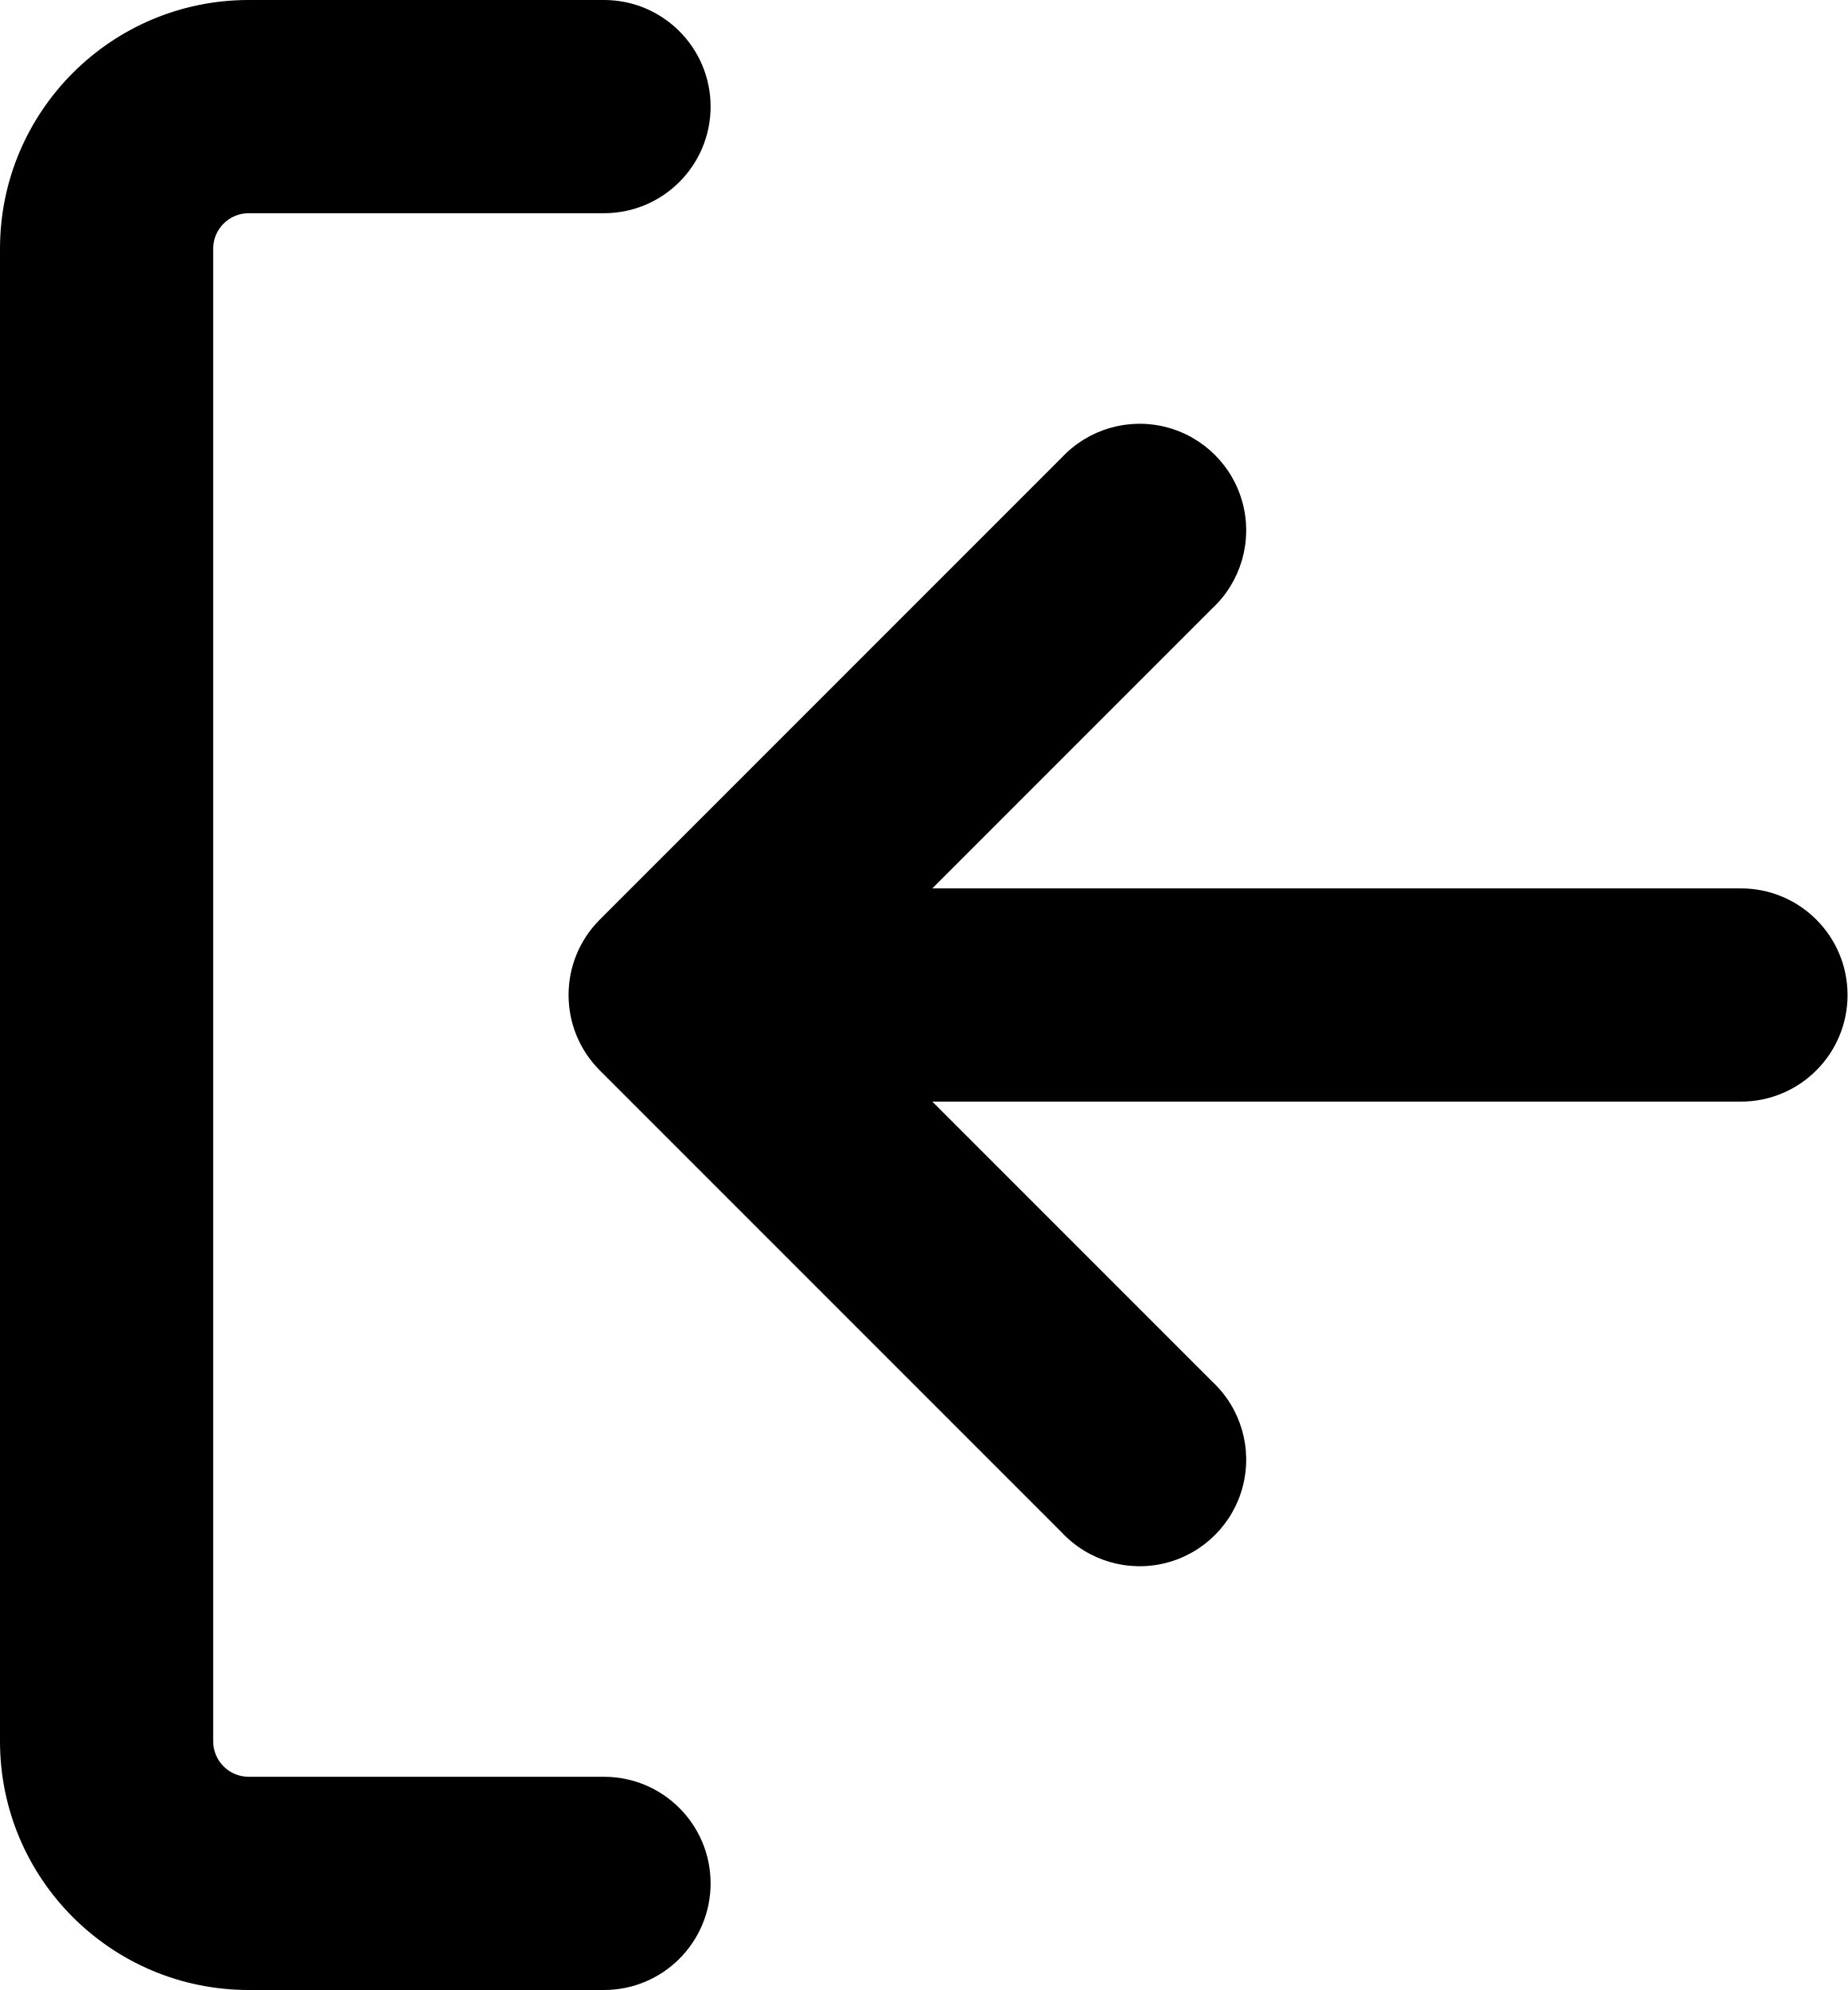
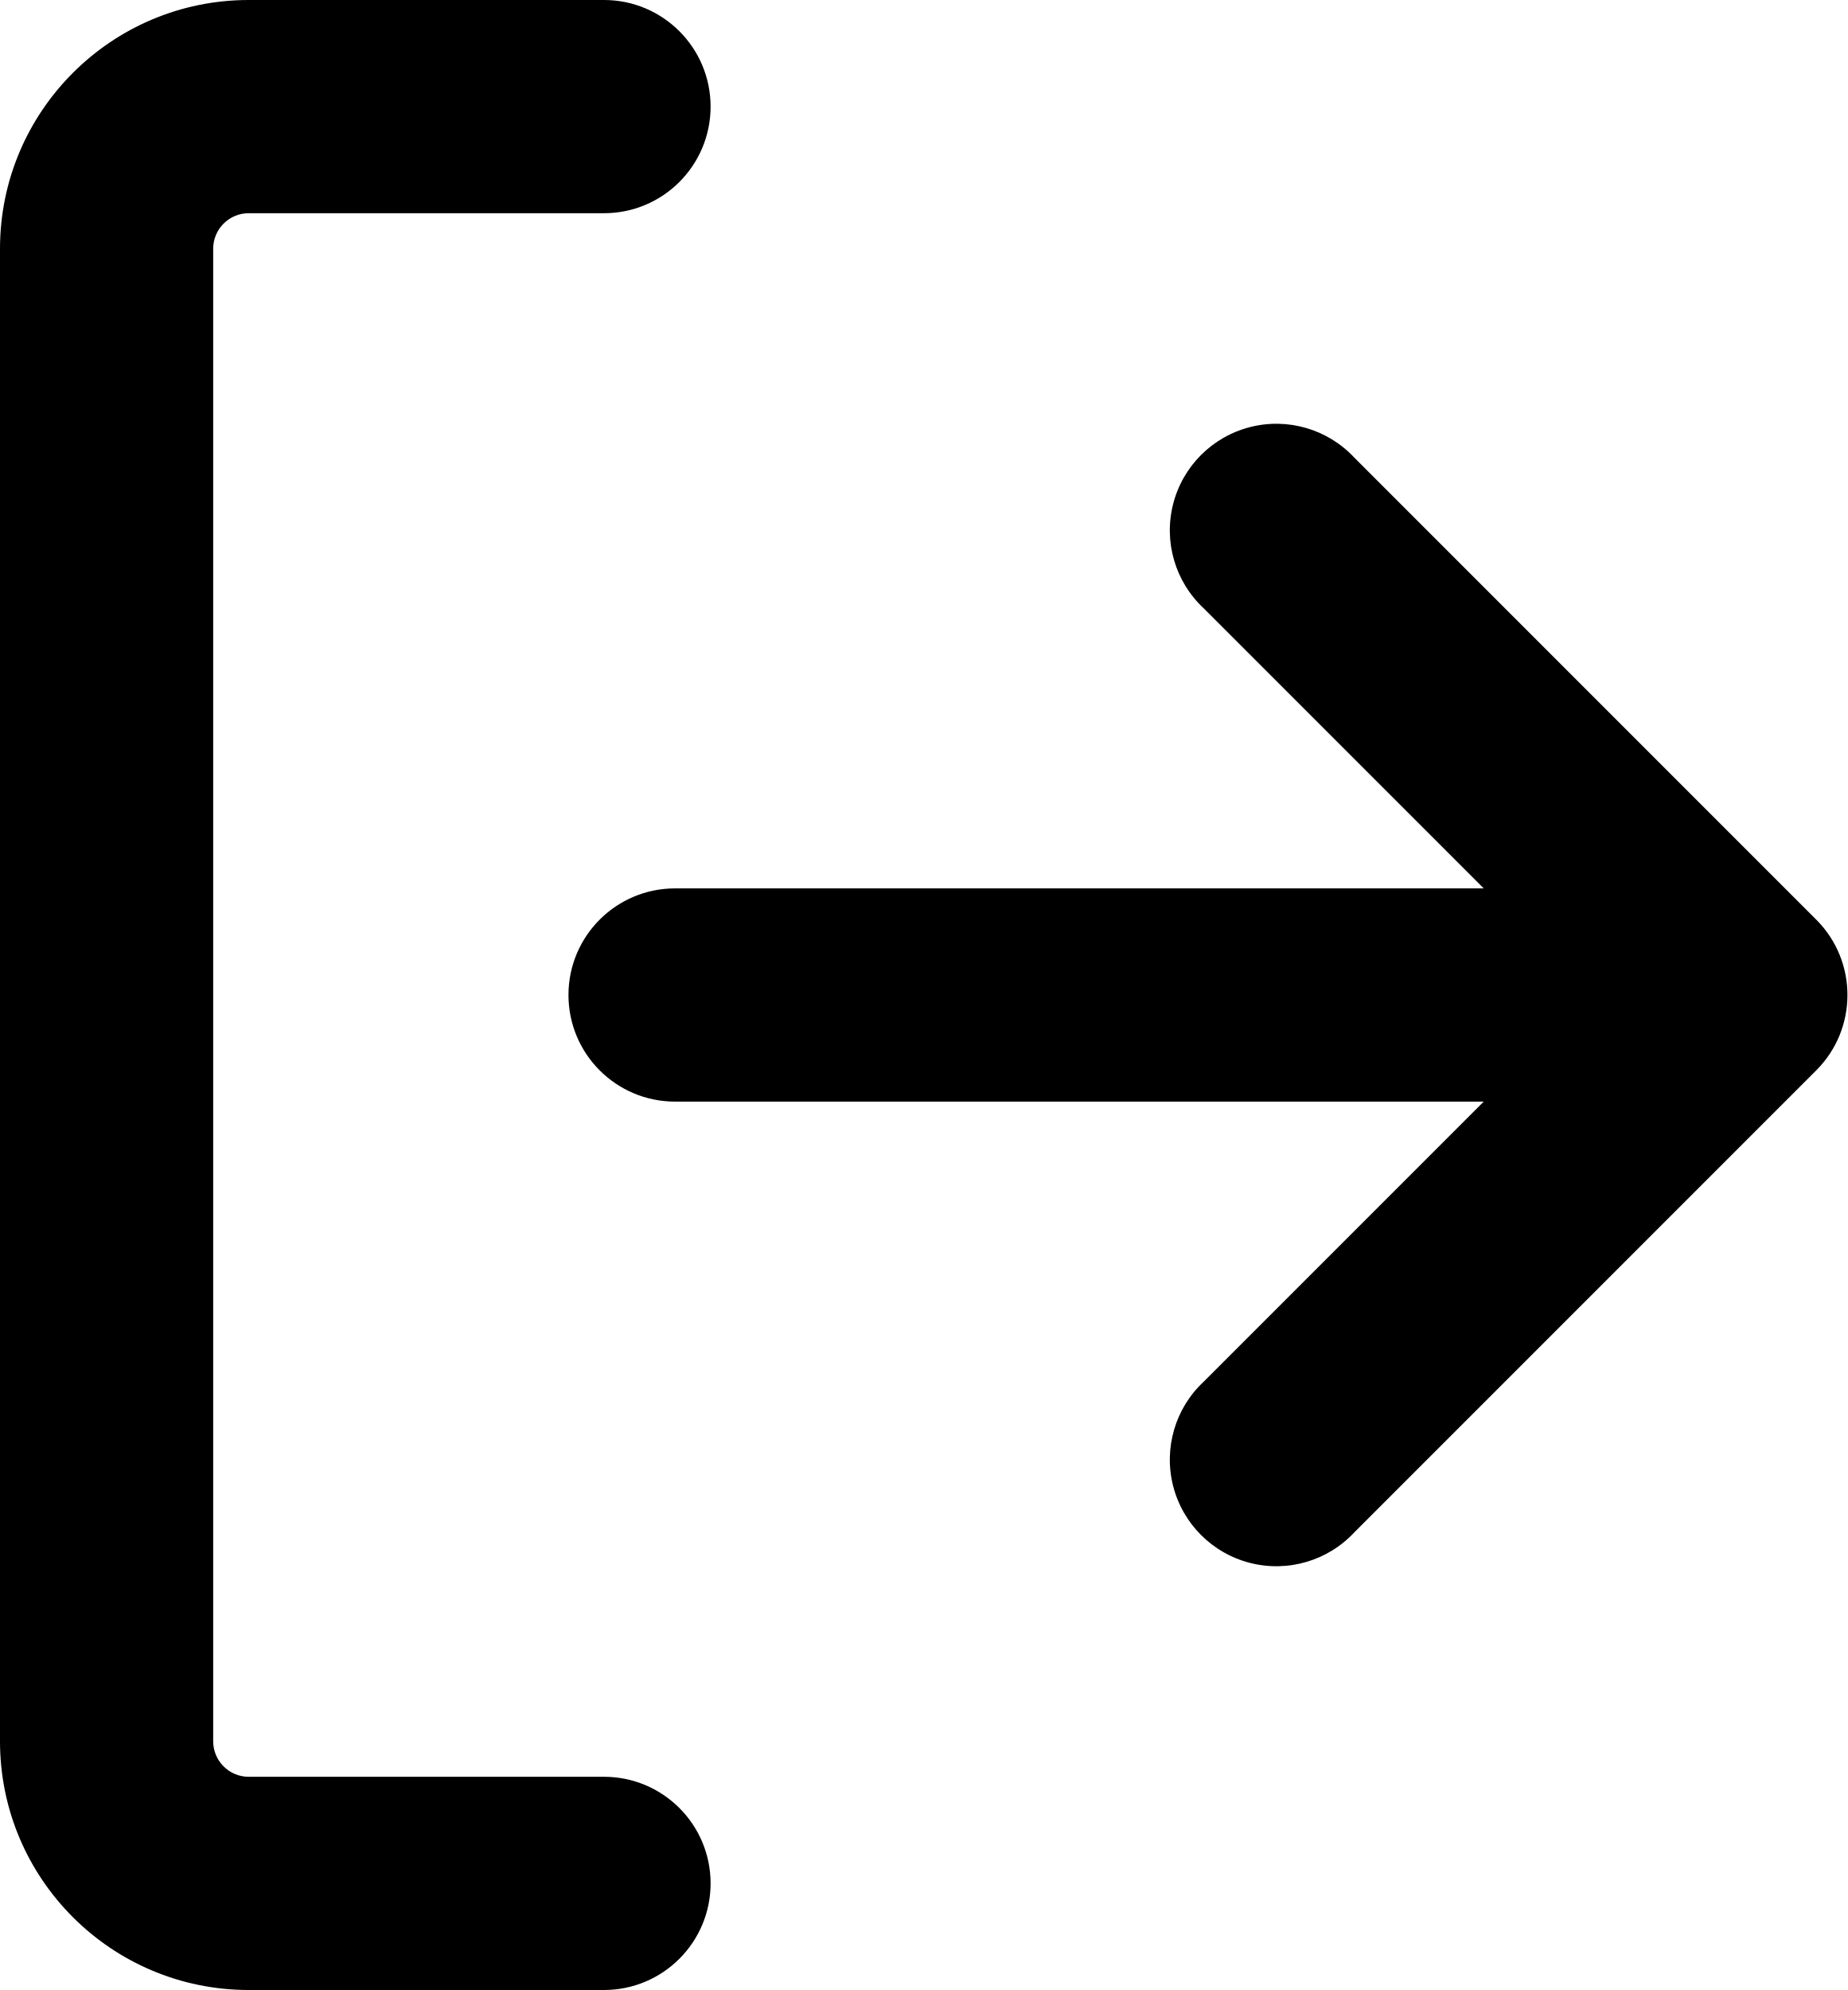
<svg xmlns="http://www.w3.org/2000/svg" fill="none" viewBox="2 1 13 14">
-   <path fill="currentColor" fill-rule="evenodd" d="M2 2.75C2 1.784 2.784 1 3.75 1h2.5a.75.75 0 0 1 0 1.5h-2.5a.25.25 0 0 0-.25.25v10.5c0 .138.112.25.25.25h2.5a.75.75 0 0 1 0 1.5h-2.5A1.75 1.75 0 0 1 2 13.25V2.75Zm6.56 4.5 1.97-1.97a.75.75 0 1 0-1.06-1.06L6.22 7.47a.75.75 0 0 0 0 1.06l3.25 3.25a.75.75 0 1 0 1.06-1.06L8.56 8.75h5.69a.75.75 0 0 0 0-1.5H8.56Z" clip-rule="evenodd" />
+   <path fill="currentColor" fill-rule="evenodd" d="M2 2.75C2 1.784 2.784 1 3.75 1h2.5a.75.75 0 0 1 0 1.5h-2.5a.25.25 0 0 0-.25.25v10.5c0 .138.112.25.25.25h2.5a.75.75 0 0 1 0 1.5h-2.5A1.75 1.75 0 0 1 2 13.25V2.75Zm10.44 4.5H6.75a.75.75 0 0 0 0 1.5h5.69l-1.97 1.97a.75.75 0 1 0 1.06 1.06l3.25-3.25a.75.75 0 0 0 0-1.06l-3.25-3.25a.75.75 0 1 0-1.06 1.06l1.97 1.97Z" clip-rule="evenodd" />
</svg>
